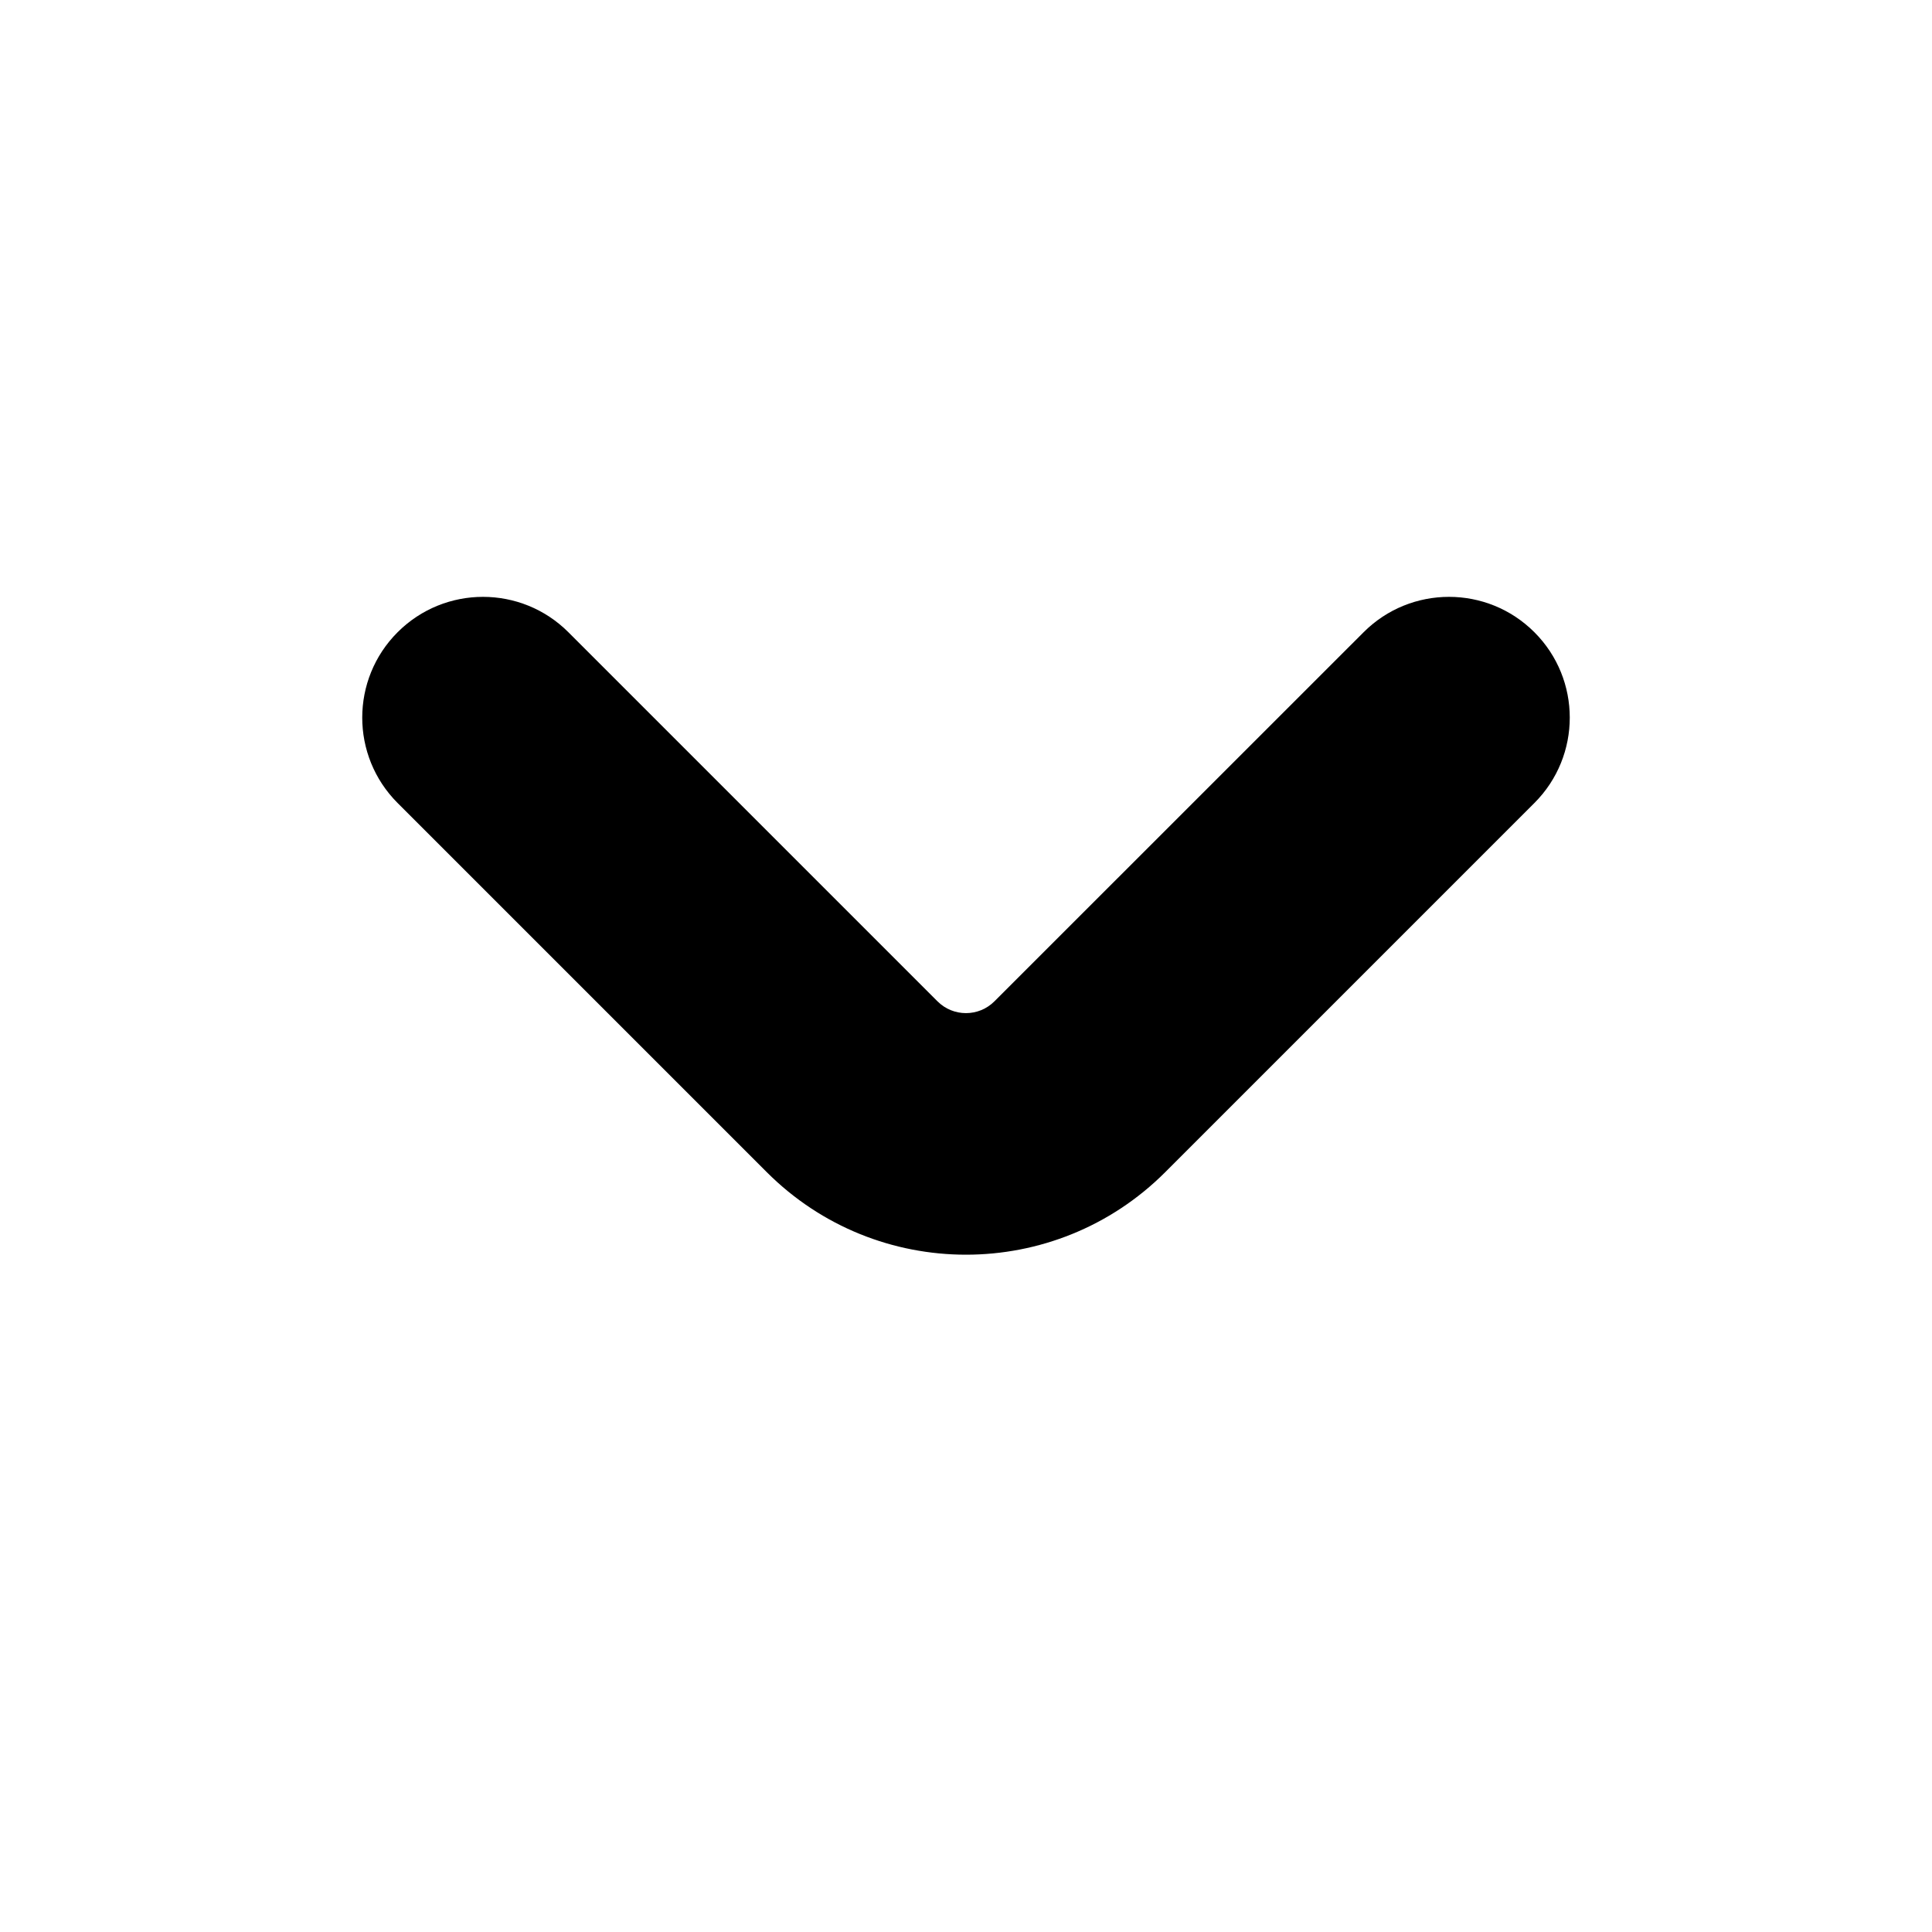
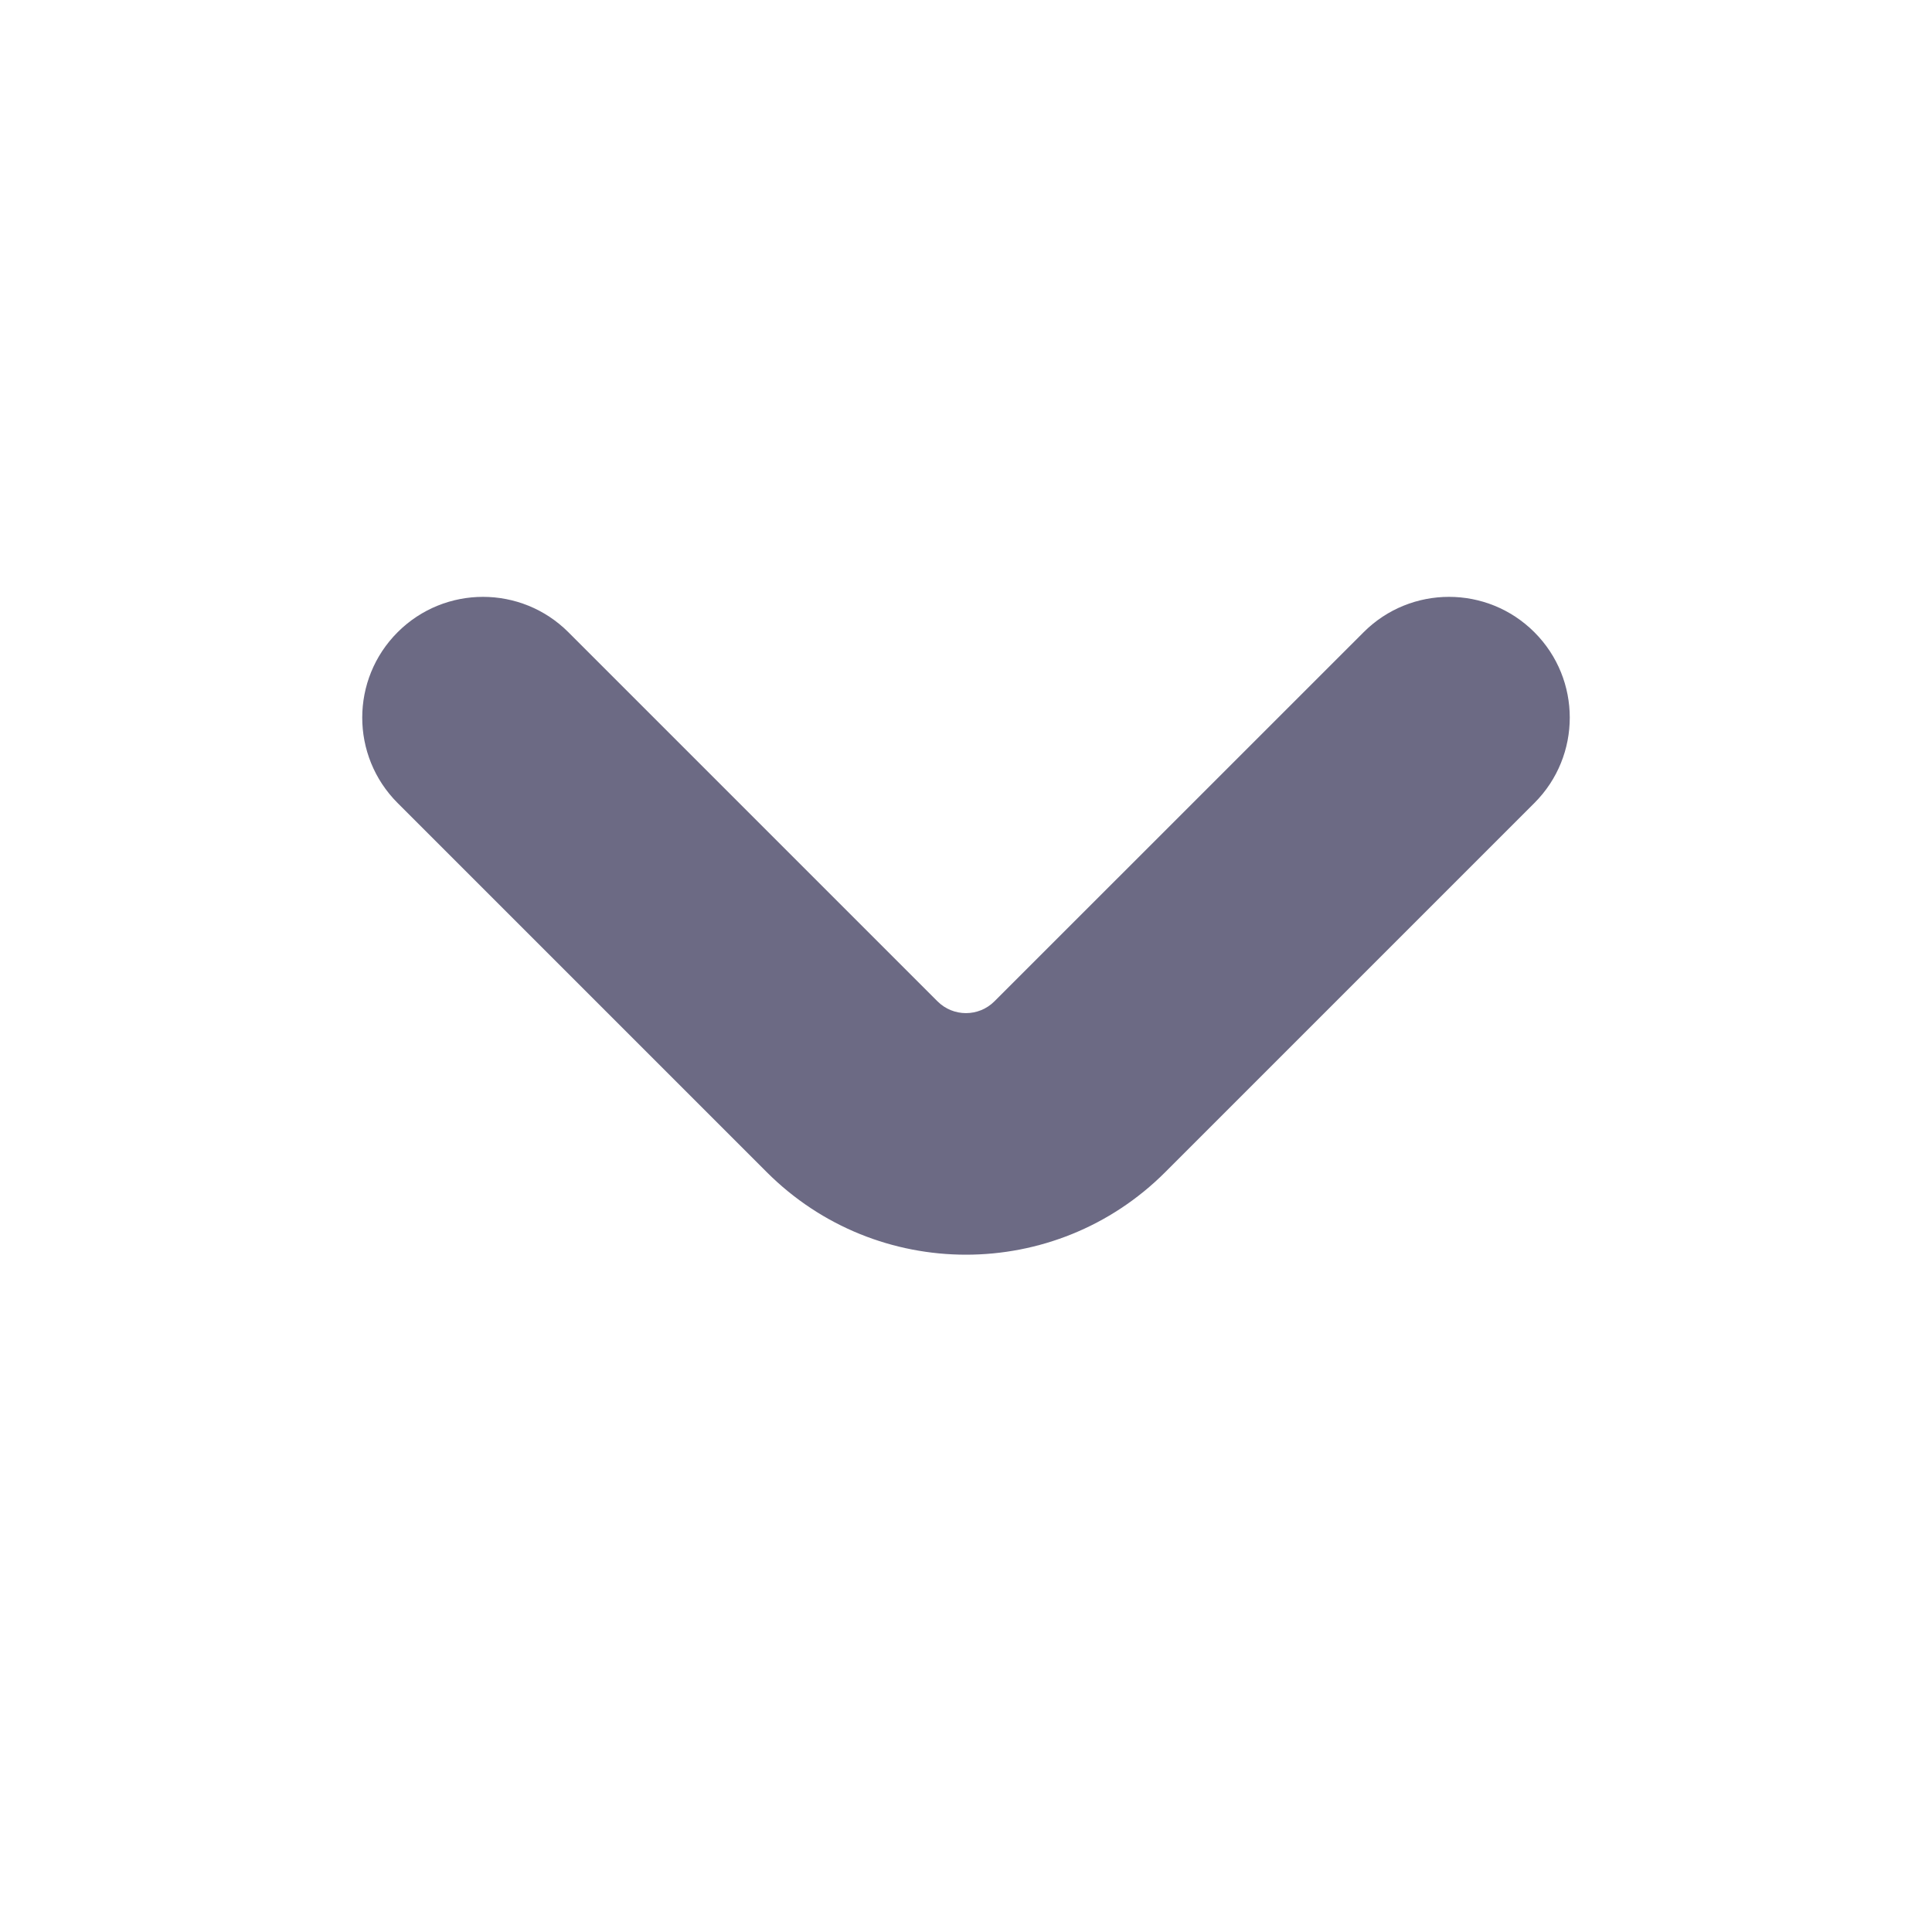
- <svg xmlns="http://www.w3.org/2000/svg" id="Bold" viewBox="0 0 24 24" width="512" height="512">
+ <svg xmlns="http://www.w3.org/2000/svg" id="Bold" viewBox="0 0 24 24" fill="#6c6a84" width="512" height="512">
  <path d="M19.061,7.854a1.5,1.5,0,0,0-2.122,0l-4.586,4.585a.5.5,0,0,1-.707,0L7.061,7.854A1.5,1.5,0,0,0,4.939,9.975l4.586,4.586a3.5,3.5,0,0,0,4.95,0l4.586-4.586A1.5,1.5,0,0,0,19.061,7.854Z" />
</svg>
